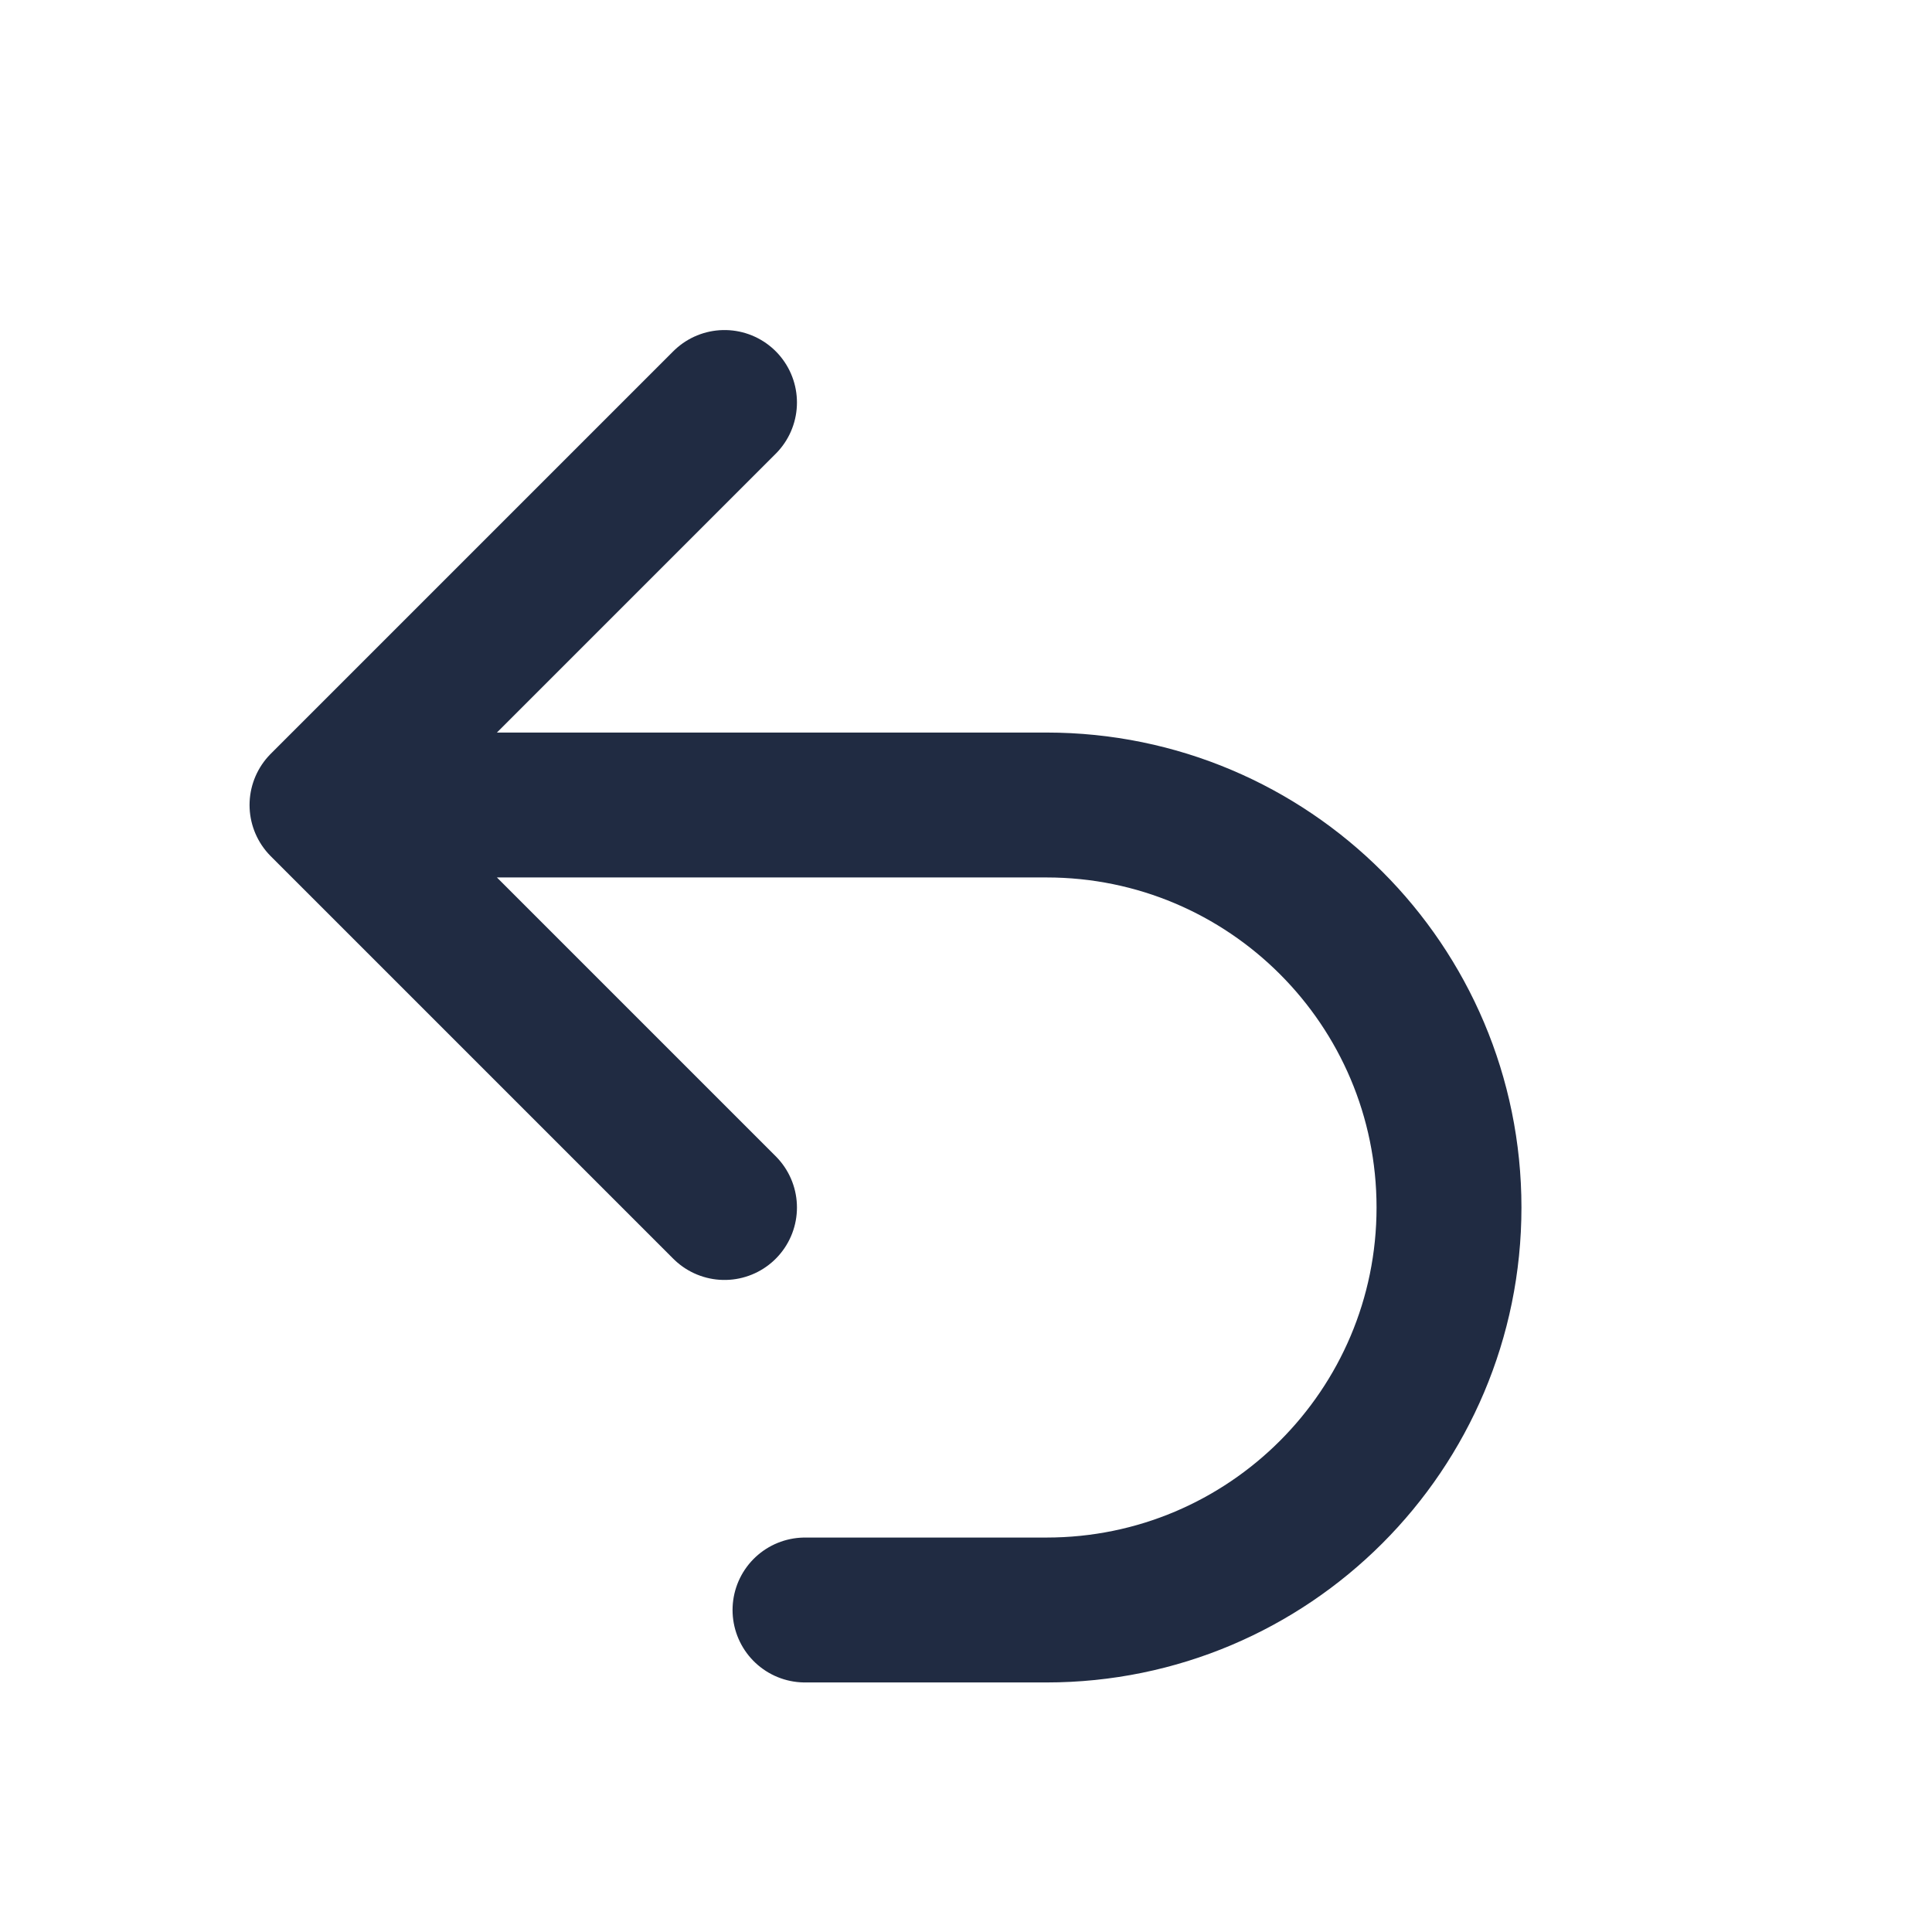
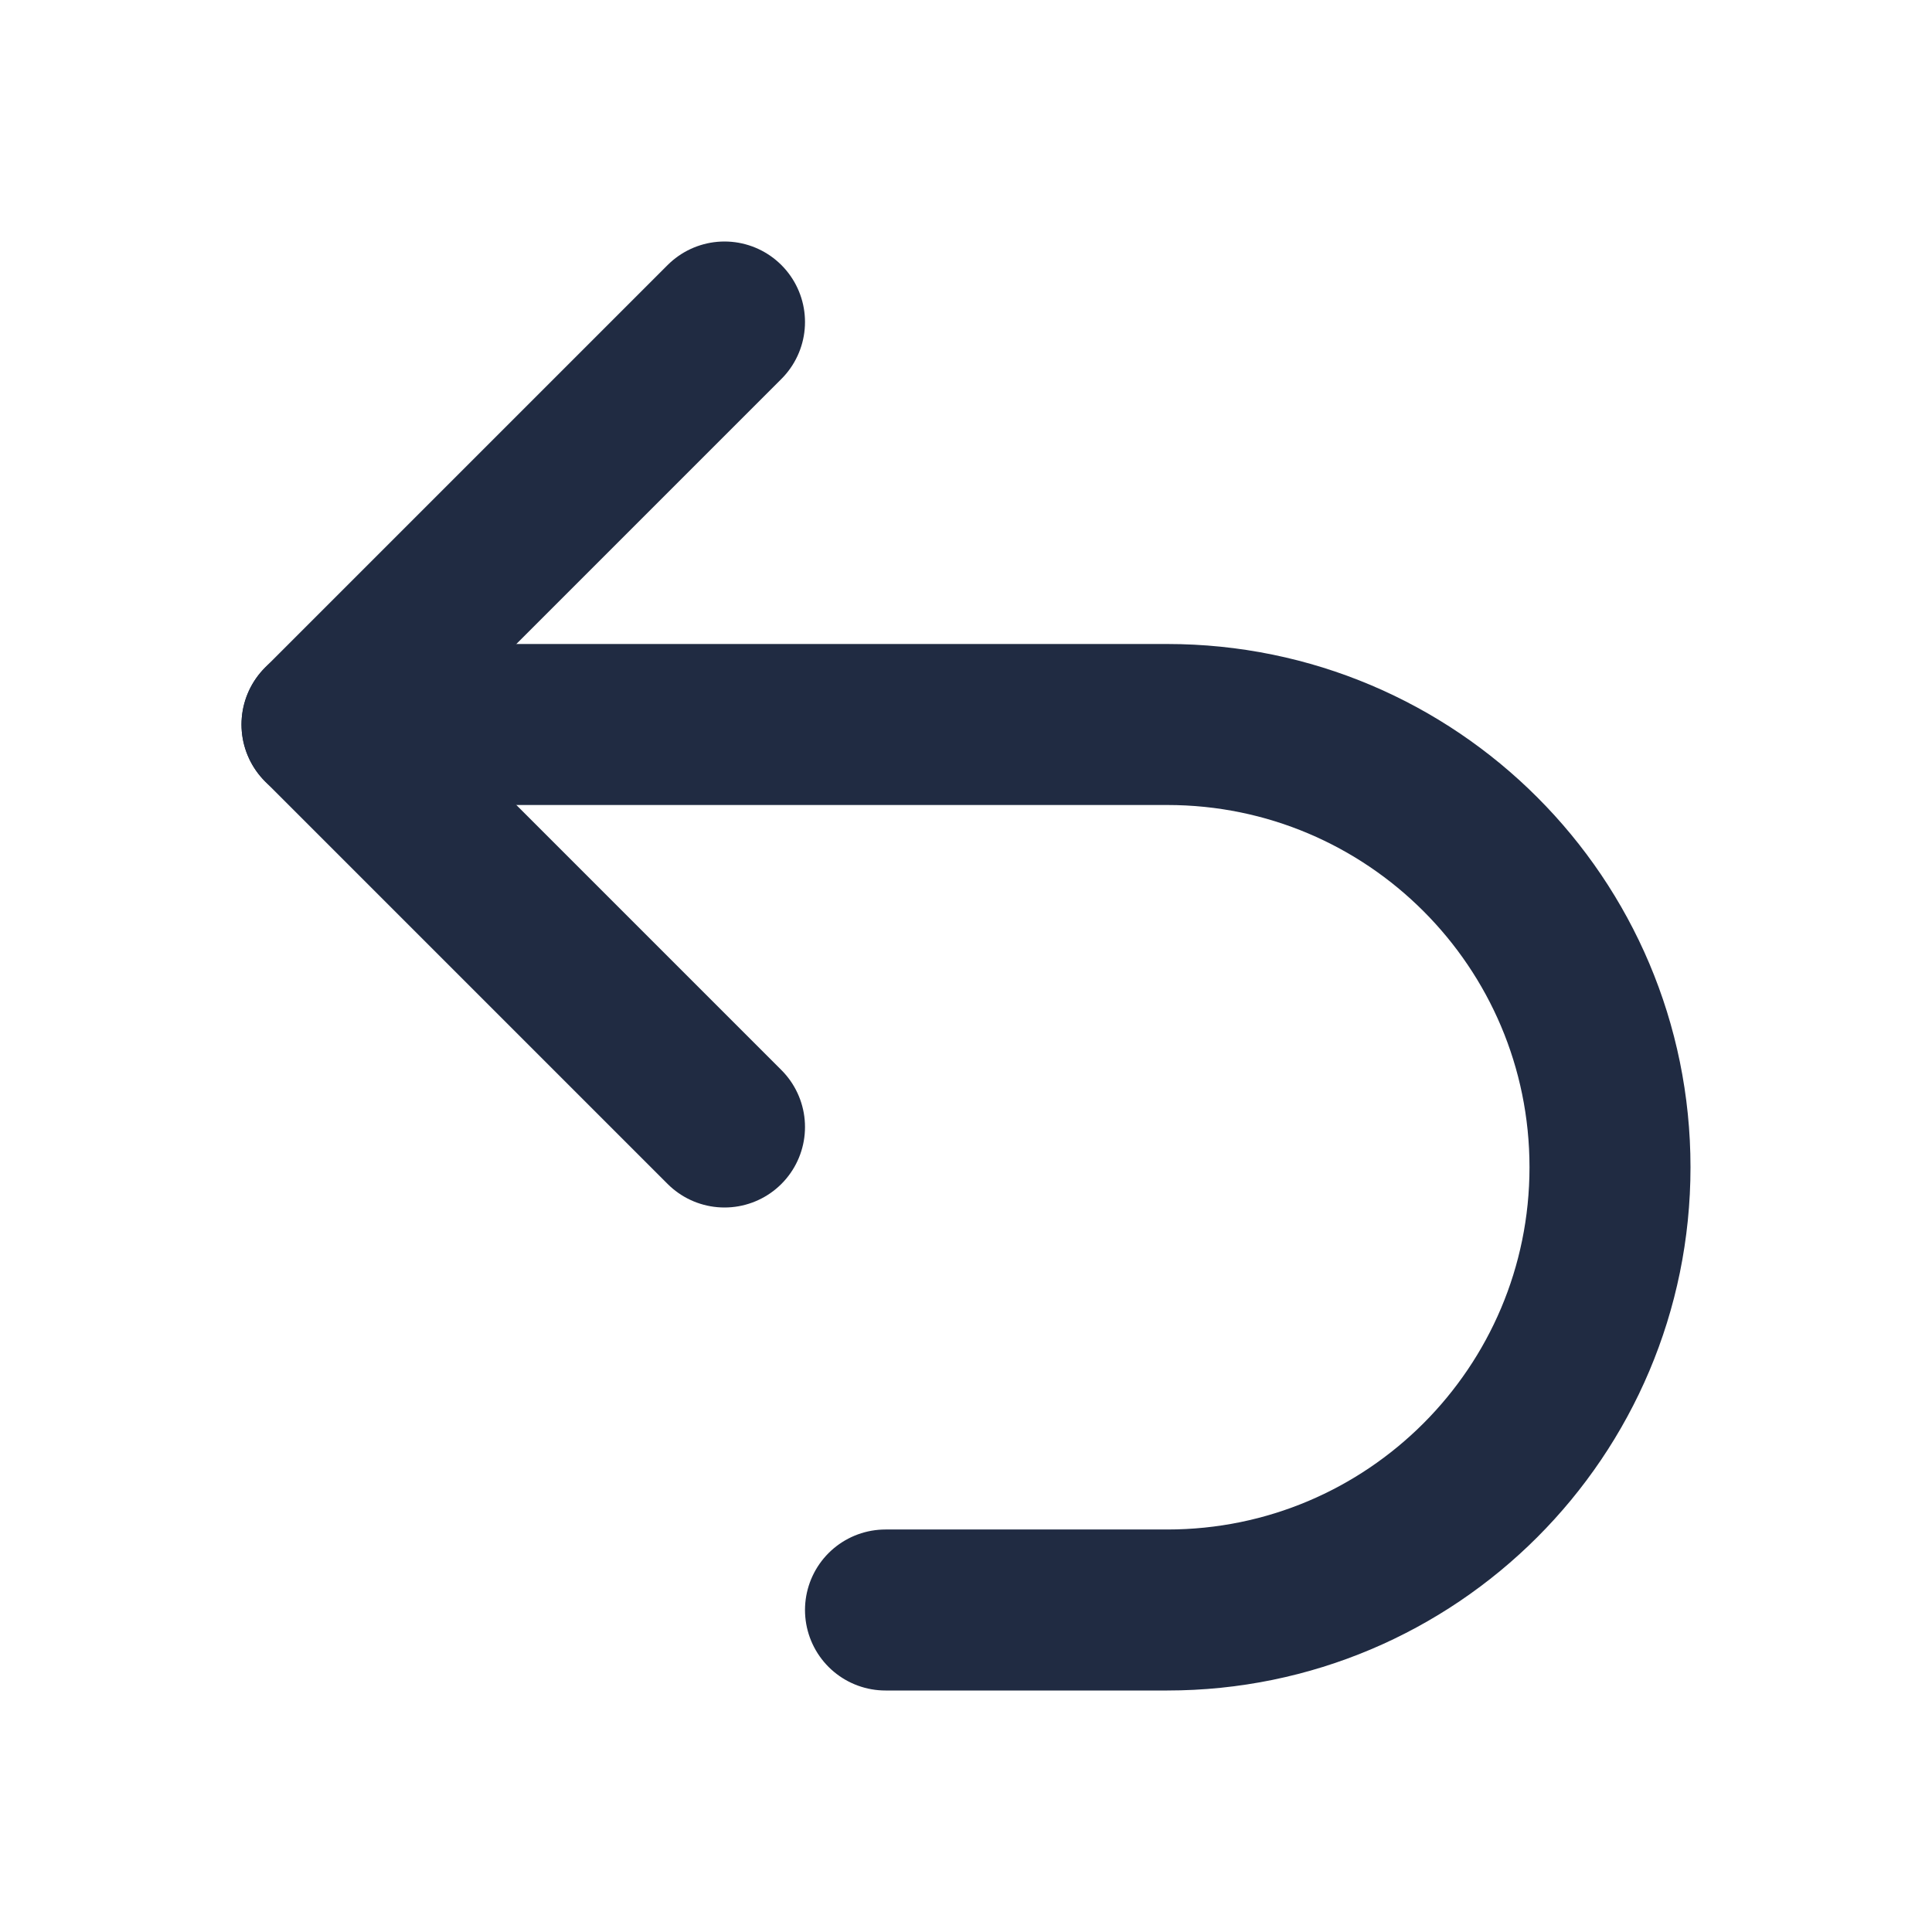
- <svg xmlns="http://www.w3.org/2000/svg" viewBox="0 0 24 24" fill="none" stroke="#202b42" stroke-width="1.8" stroke-linecap="round" stroke-linejoin="round">
-   <path d="m9 5-5 5 5 5M4 10h9a5 5 0 0 1 0 10h-3" />
+ <svg xmlns="http://www.w3.org/2000/svg" viewBox="0 0 24 24" fill="none" stroke="#202b42" stroke-width="2" stroke-linecap="round" stroke-linejoin="round">
+   <path d="M9 14 4 9l5-5" />
+   <path d="M4 9h10.5a5.5 5.5 0 0 1 5.5 5.5a5.5 5.5 0 0 1-5.5 5.5H11" />
</svg>
